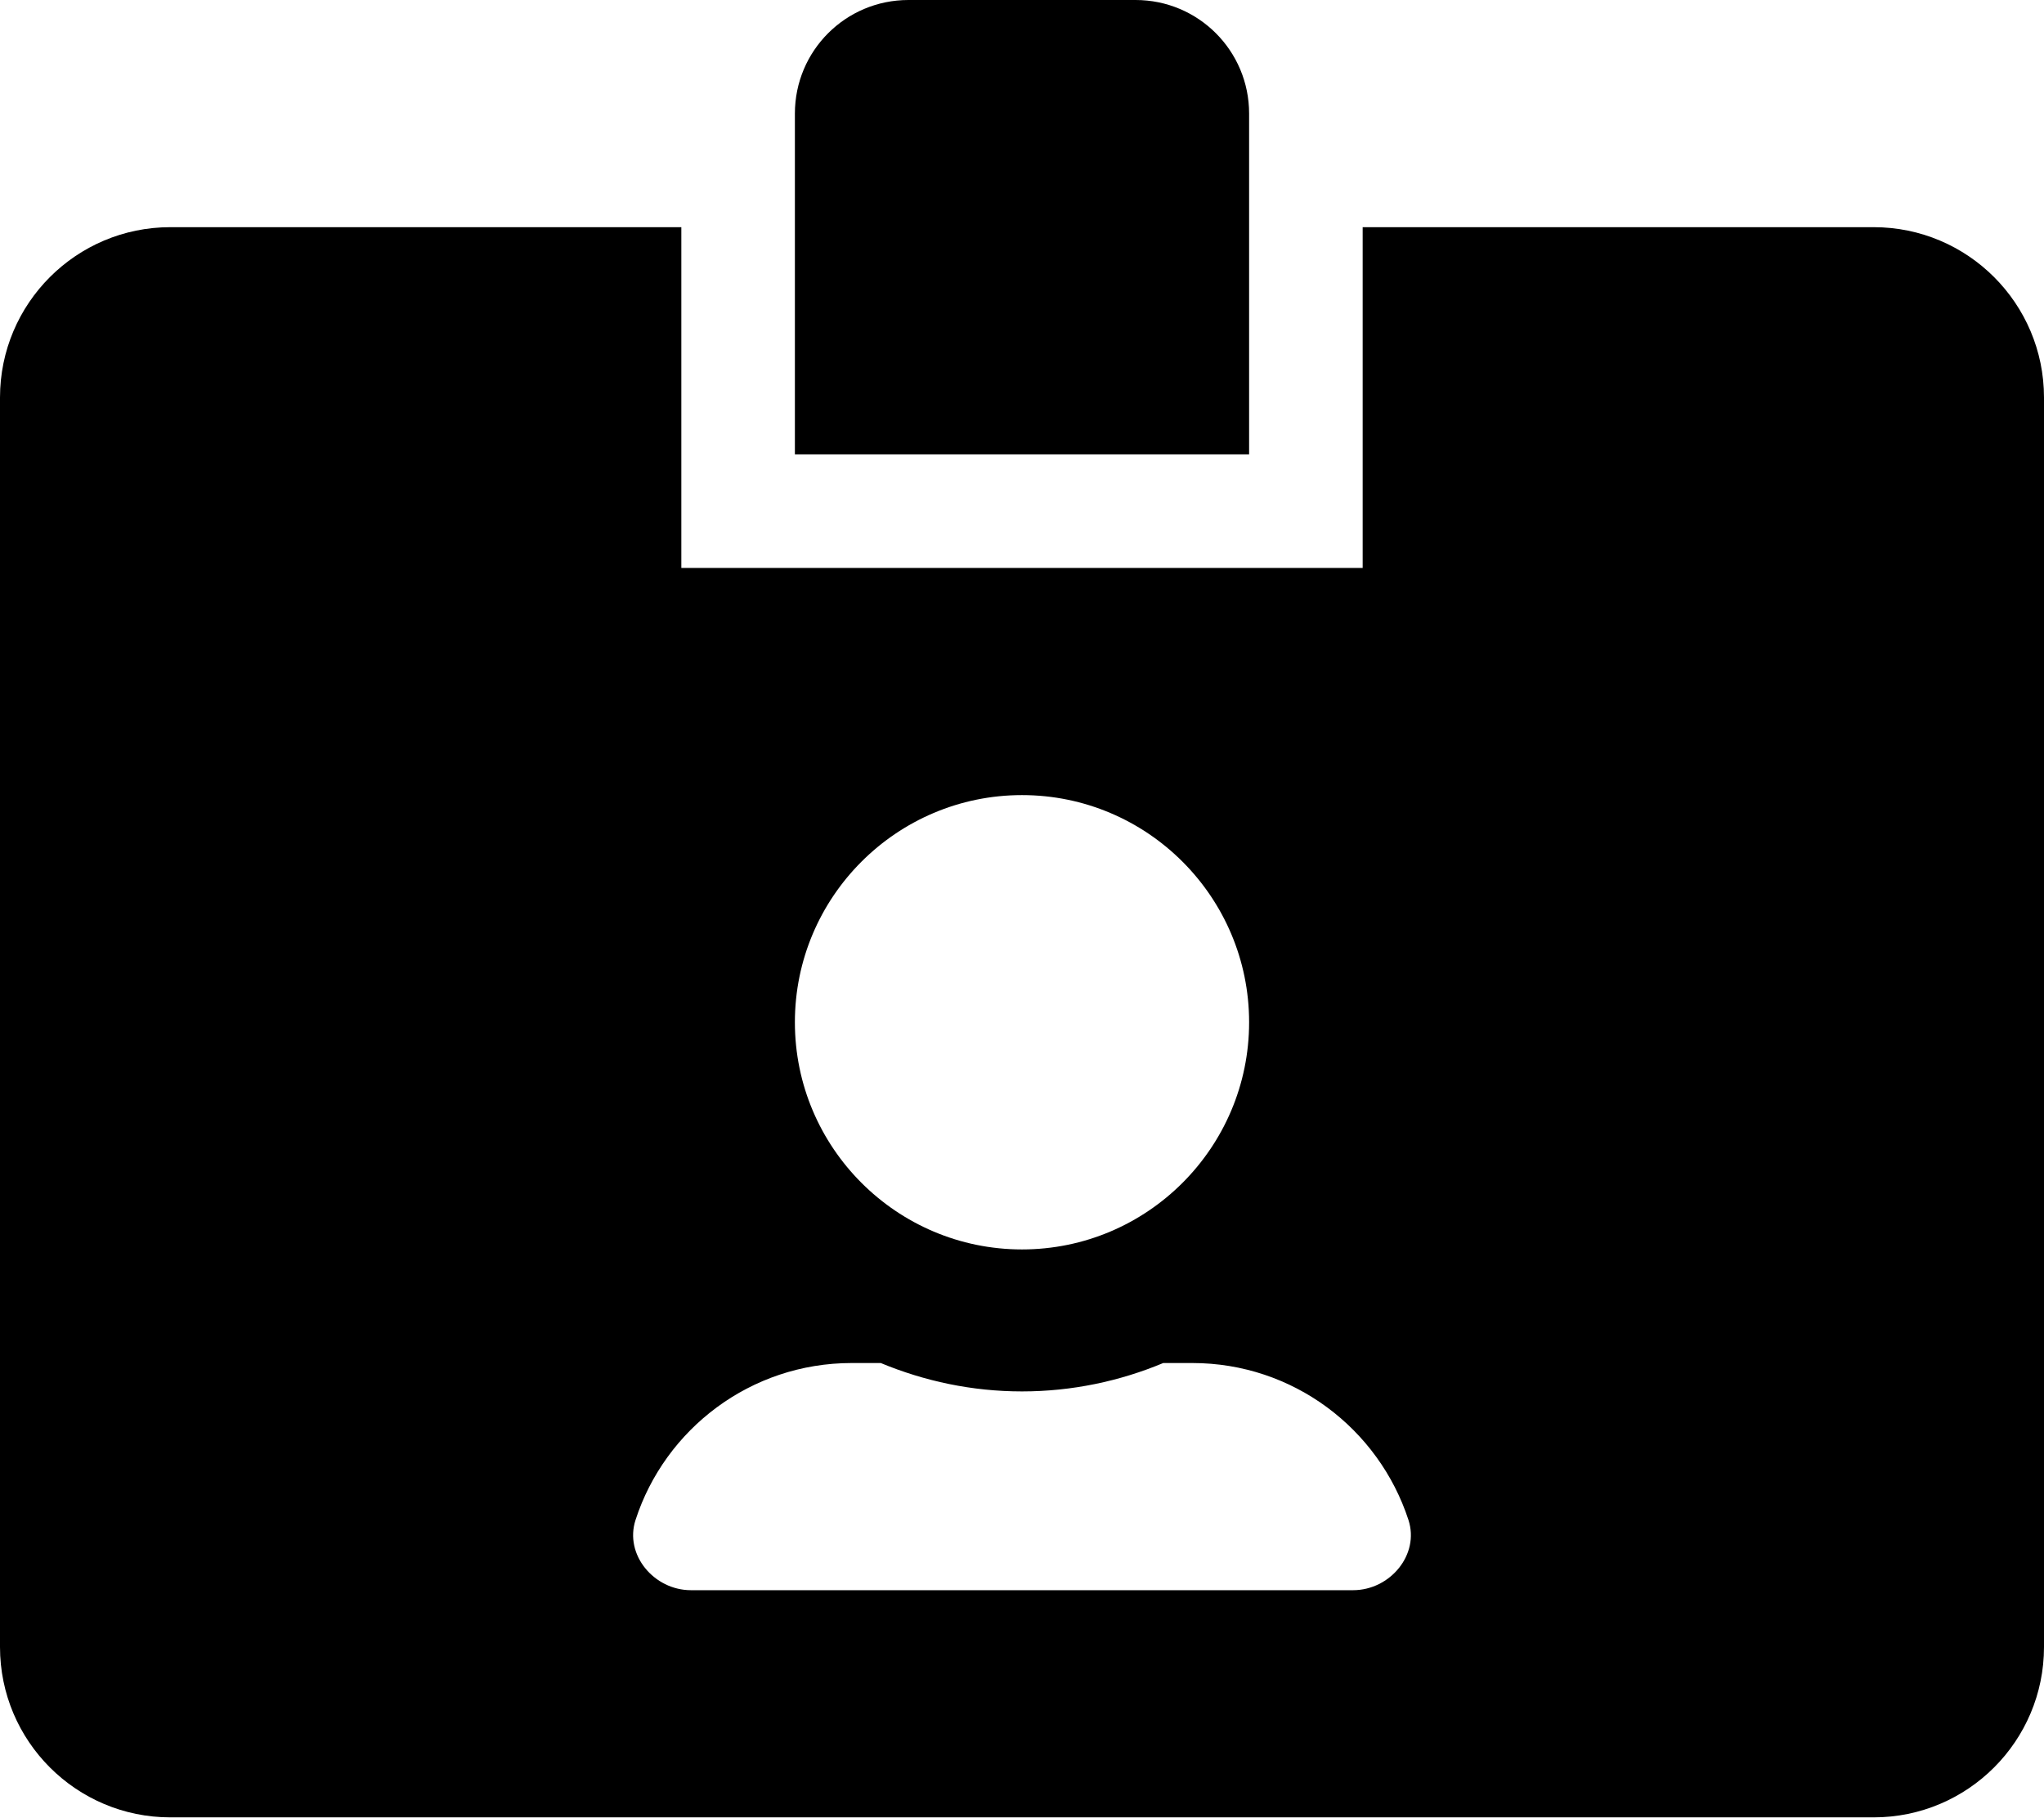
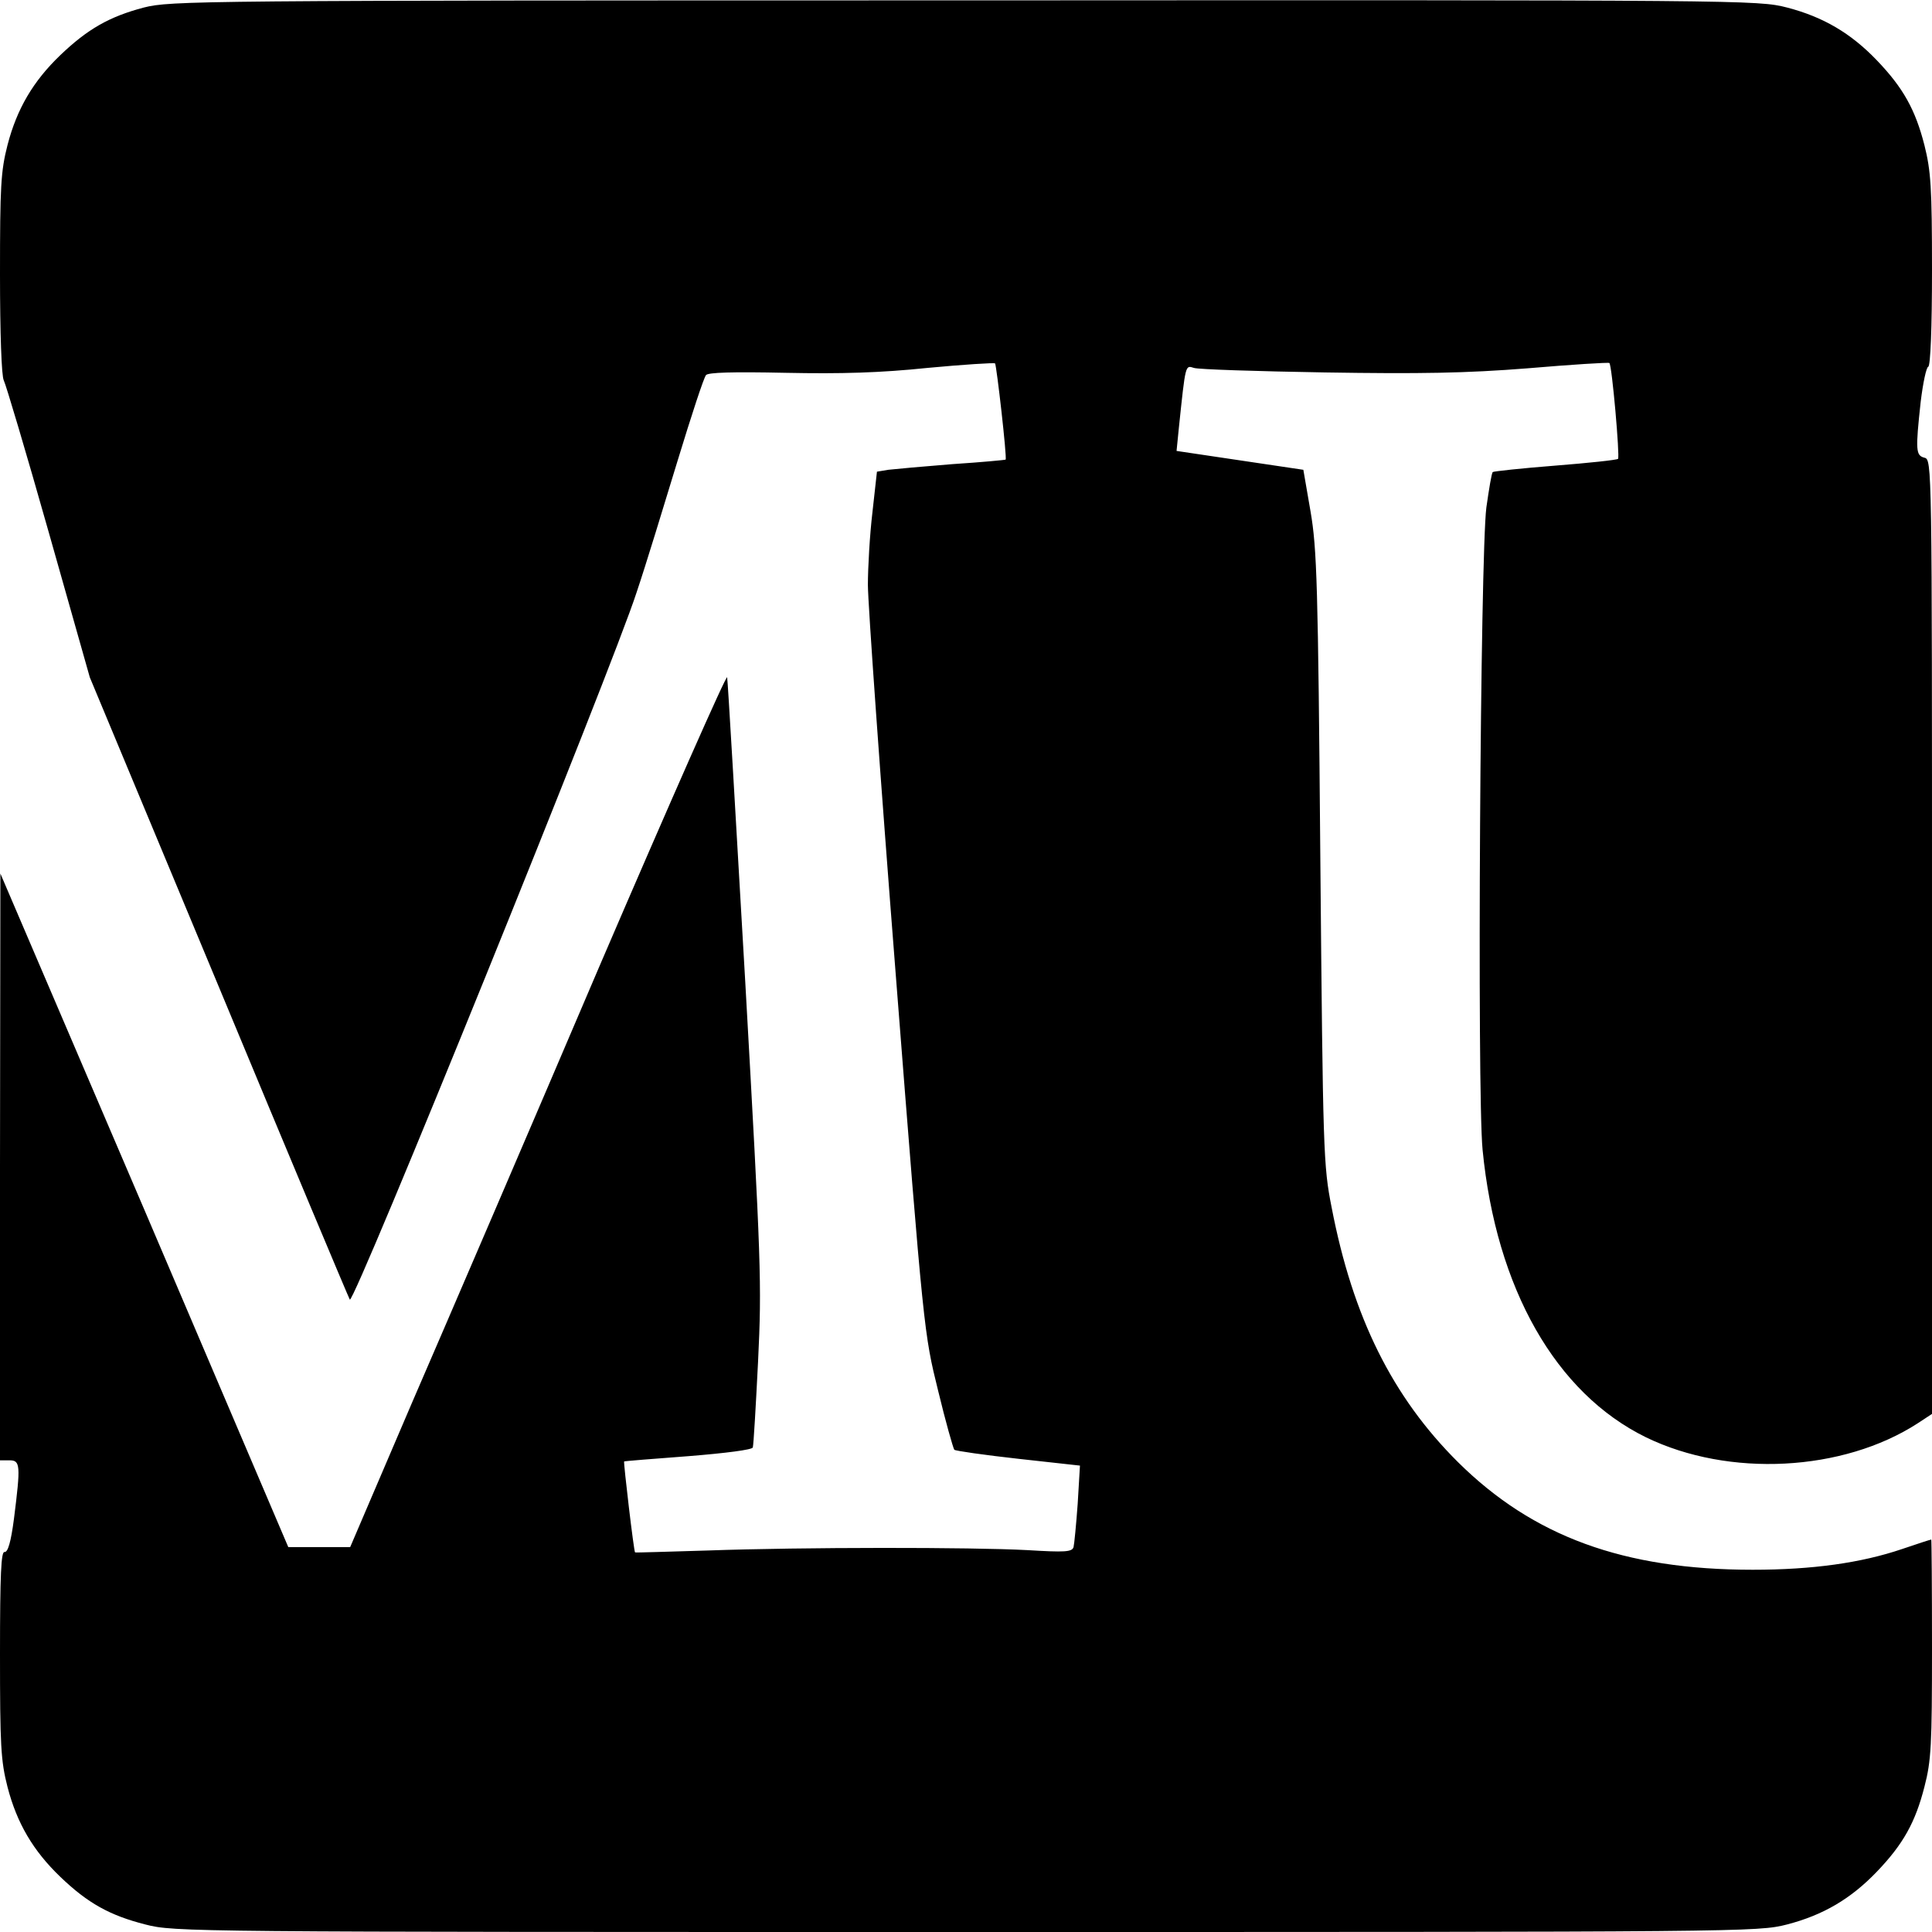
- <svg xmlns="http://www.w3.org/2000/svg" aria-hidden="true" focusable="false" data-prefix="fas" data-icon="id-card-alt" class="svg-inline--fa fa-id-card-alt fa-w-18" role="img" viewBox="0 0 576 512">
-   <path fill="currentColor" d="M528 64H384v96H192V64H48C21.5 64 0 85.5 0 112v352c0 26.5 21.5 48 48 48h480c26.5 0 48-21.5 48-48V112c0-26.5-21.5-48-48-48zM288 224c35.3 0 64 28.7 64 64s-28.7 64-64 64-64-28.7-64-64 28.7-64 64-64zm93.3 224H194.7c-10.4 0-18.8-10-15.6-19.8 8.3-25.6 32.4-44.2 60.9-44.2h8.2c12.3 5.1 25.7 8 39.8 8s27.6-2.9 39.8-8h8.2c28.4 0 52.5 18.5 60.9 44.2 3.2 9.8-5.2 19.8-15.6 19.8zM352 32c0-17.7-14.3-32-32-32h-64c-17.7 0-32 14.3-32 32v96h128V32z" />
+ <svg xmlns="http://www.w3.org/2000/svg" version="1.0" width="512pt" height="512pt" viewBox="0 0 512 512" preserveAspectRatio="xMidYMid meet">
+   <g transform="translate(0,512) scale(0.1,-0.1)" fill="#000000" stroke="none">
+     <path d="M381 5100 c-91 -24 -149 -57 -221 -126 -72 -69 -115 -142 -140 -238 -18 -70 -20 -111 -20 -343 0 -155 4 -270 10 -281 5 -9 59 -190 119 -402 l109 -385 341 -818 c187 -450 344 -824 348 -831 10 -17 697 1678 760 1874 25 74 73 232 109 350 36 118 69 219 75 226 6 7 69 9 211 6 147 -3 251 0 376 13 96 9 176 14 179 12 4 -5 32 -250 28 -255 -1 -1 -64 -7 -141 -12 -76 -6 -153 -13 -170 -15 l-30 -5 -12 -108 c-7 -59 -12 -146 -12 -192 0 -47 33 -513 74 -1035 74 -948 75 -950 112 -1100 20 -83 40 -153 43 -157 3 -3 80 -14 170 -24 l163 -18 -6 -101 c-4 -55 -9 -107 -11 -115 -4 -13 -23 -14 -122 -8 -148 8 -597 8 -848 -1 -104 -3 -191 -6 -192 -5 -3 0 -31 238 -29 241 1 1 77 7 170 14 100 8 169 17 171 23 2 6 8 109 14 229 10 206 8 258 -34 1005 -25 433 -46 796 -48 807 -1 10 -152 -332 -336 -760 -183 -429 -408 -952 -499 -1162 l-164 -383 -82 0 -82 0 -381 893 -382 892 -1 -777 0 -778 25 0 c29 0 30 -12 12 -155 -8 -61 -16 -89 -25 -88 -9 2 -12 -58 -12 -270 0 -242 2 -283 20 -353 25 -96 68 -169 140 -238 73 -70 131 -102 225 -126 77 -20 111 -20 2175 -20 2070 0 2098 0 2176 20 96 25 169 68 238 140 70 73 102 131 126 225 18 69 20 111 20 367 0 158 -1 288 -2 288 -2 0 -36 -11 -77 -25 -109 -37 -238 -55 -396 -55 -342 0 -582 88 -781 285 -174 173 -279 384 -335 675 -22 111 -23 144 -30 925 -6 729 -9 821 -26 920 l-19 110 -168 25 -168 25 6 60 c18 172 17 167 40 160 11 -4 168 -9 347 -12 252 -4 374 -2 538 11 117 10 214 16 216 14 7 -6 28 -248 23 -254 -3 -3 -78 -11 -167 -18 -89 -7 -163 -15 -165 -17 -3 -2 -10 -45 -17 -94 -16 -124 -25 -1547 -10 -1702 36 -368 194 -645 433 -762 220 -107 522 -91 720 37 l38 25 0 1264 c0 1256 0 1265 -20 1270 -23 6 -24 19 -10 148 6 50 15 92 20 93 6 2 10 103 10 256 0 220 -3 263 -20 331 -24 94 -56 152 -126 225 -69 72 -142 115 -238 140 -78 20 -105 20 -2180 19 -2045 0 -2103 -1 -2175 -19z" />
+   </g>
</svg>
